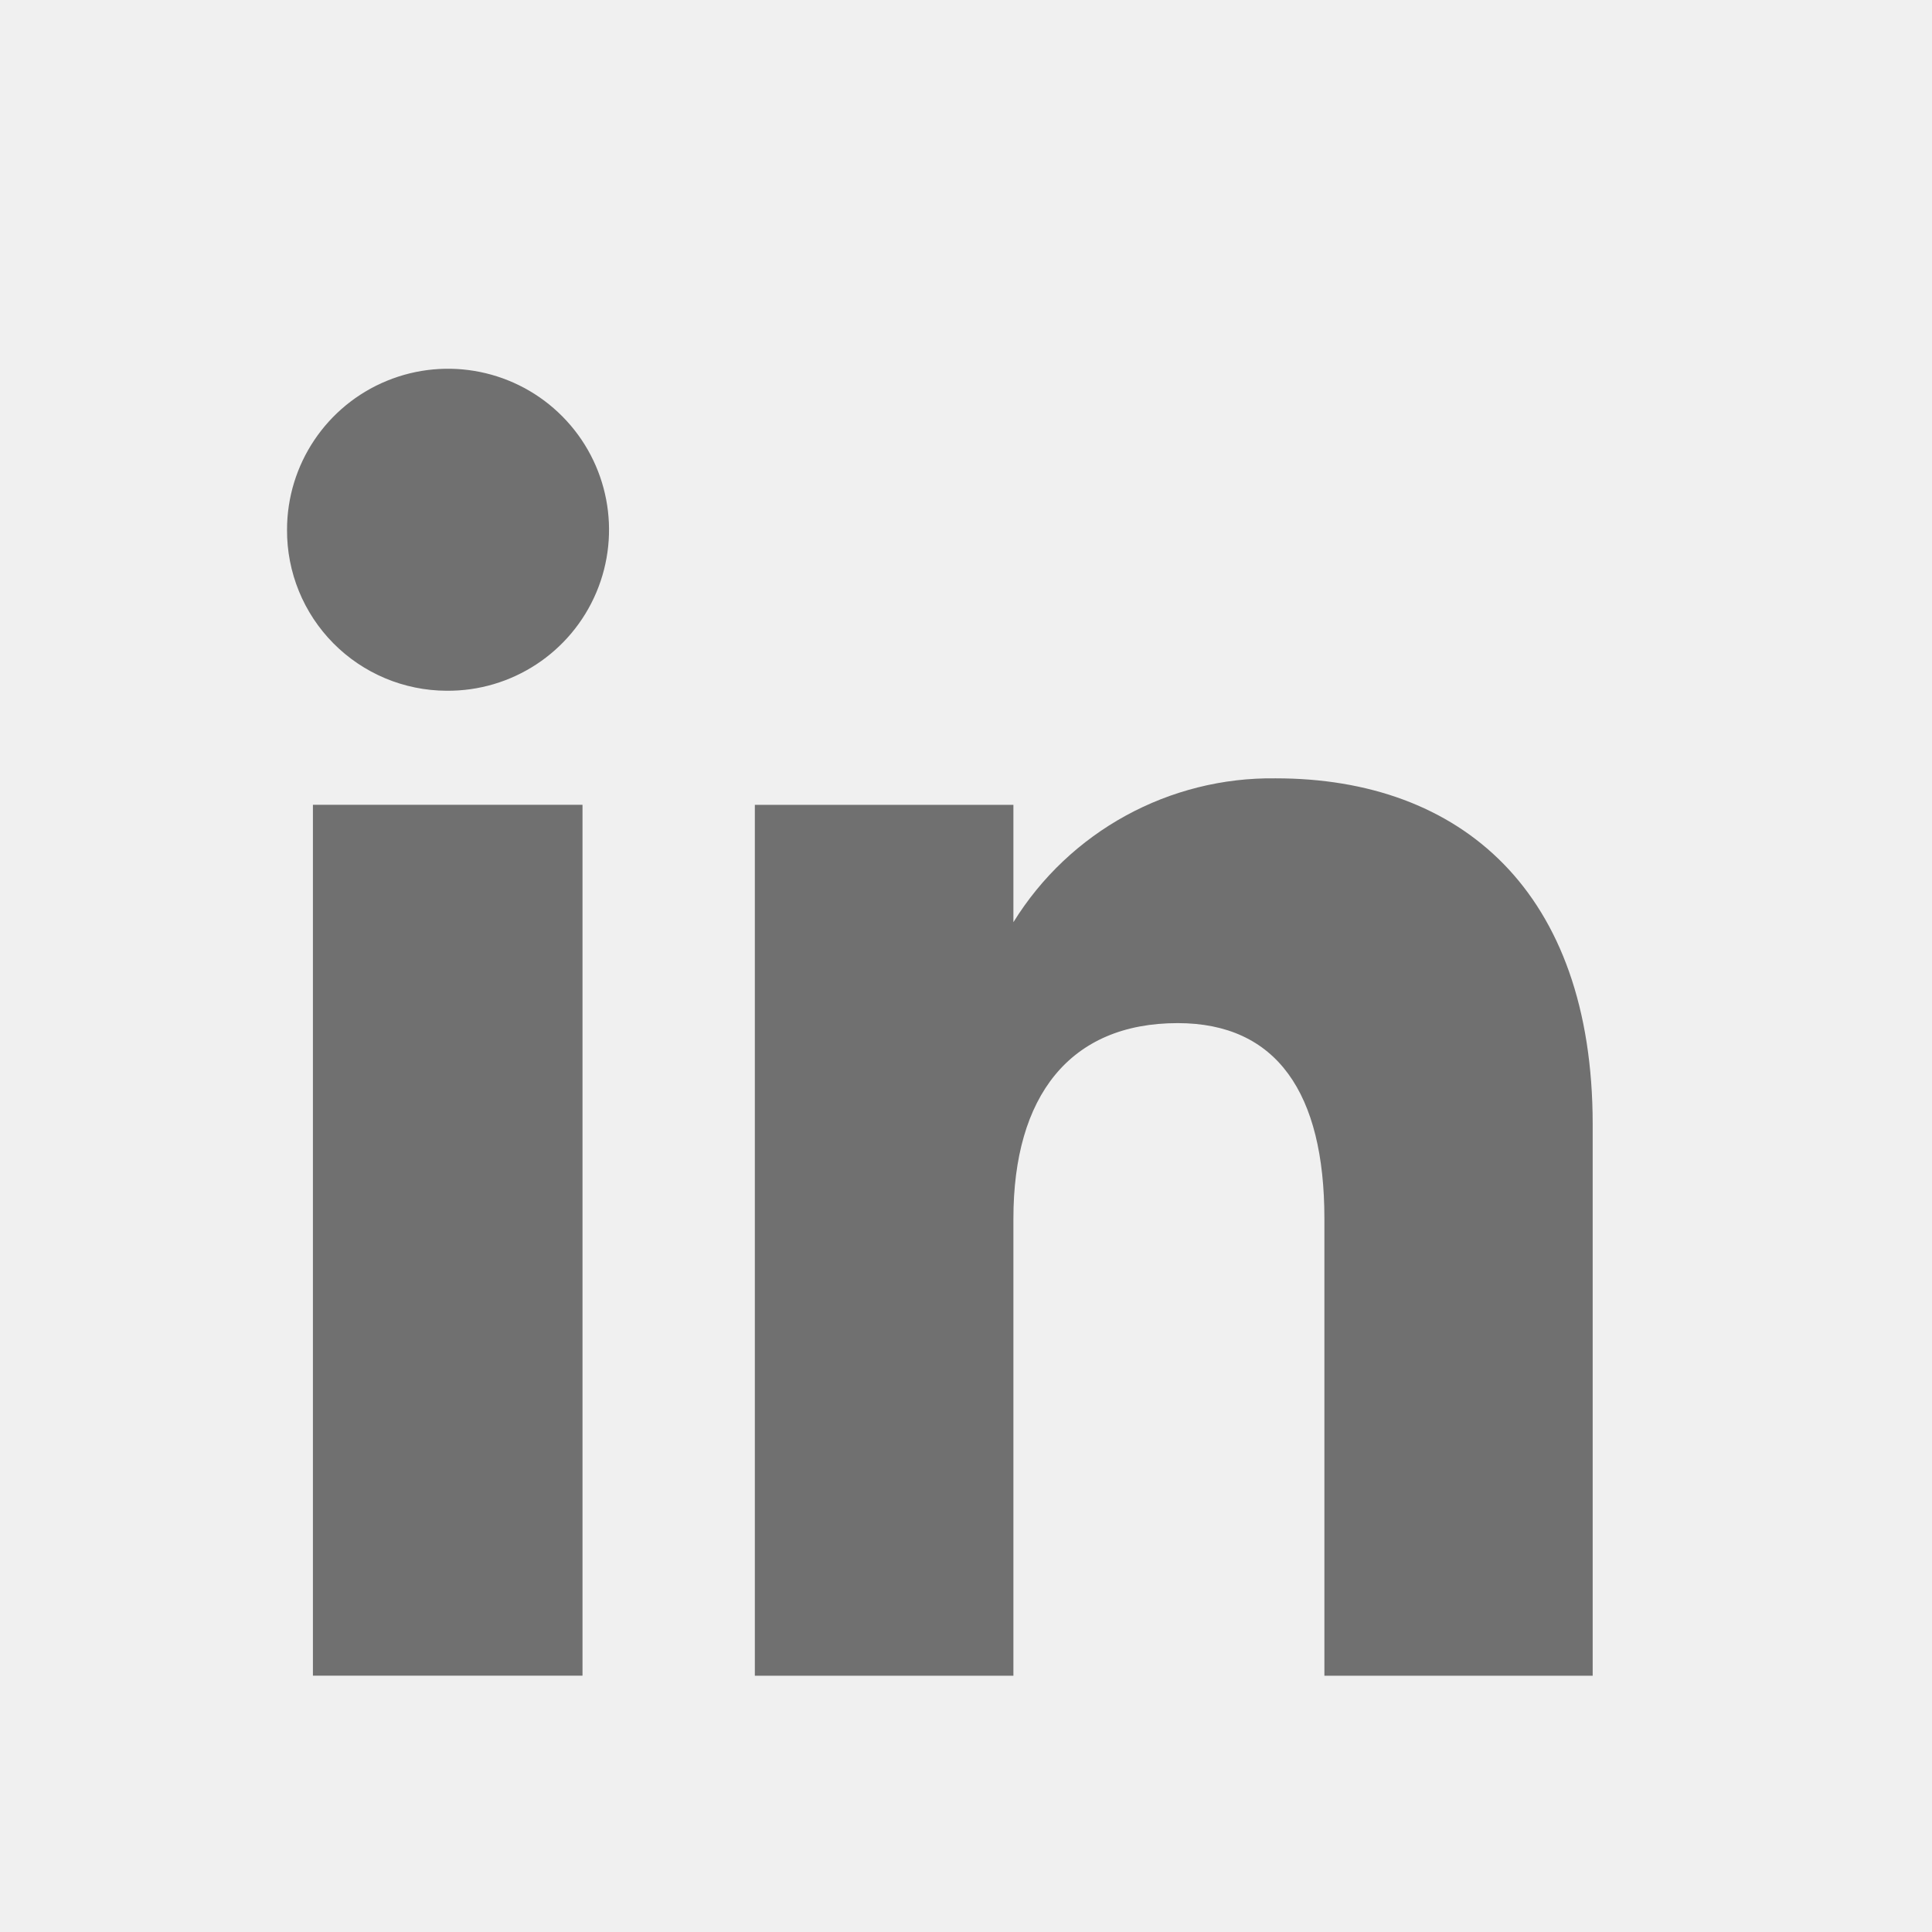
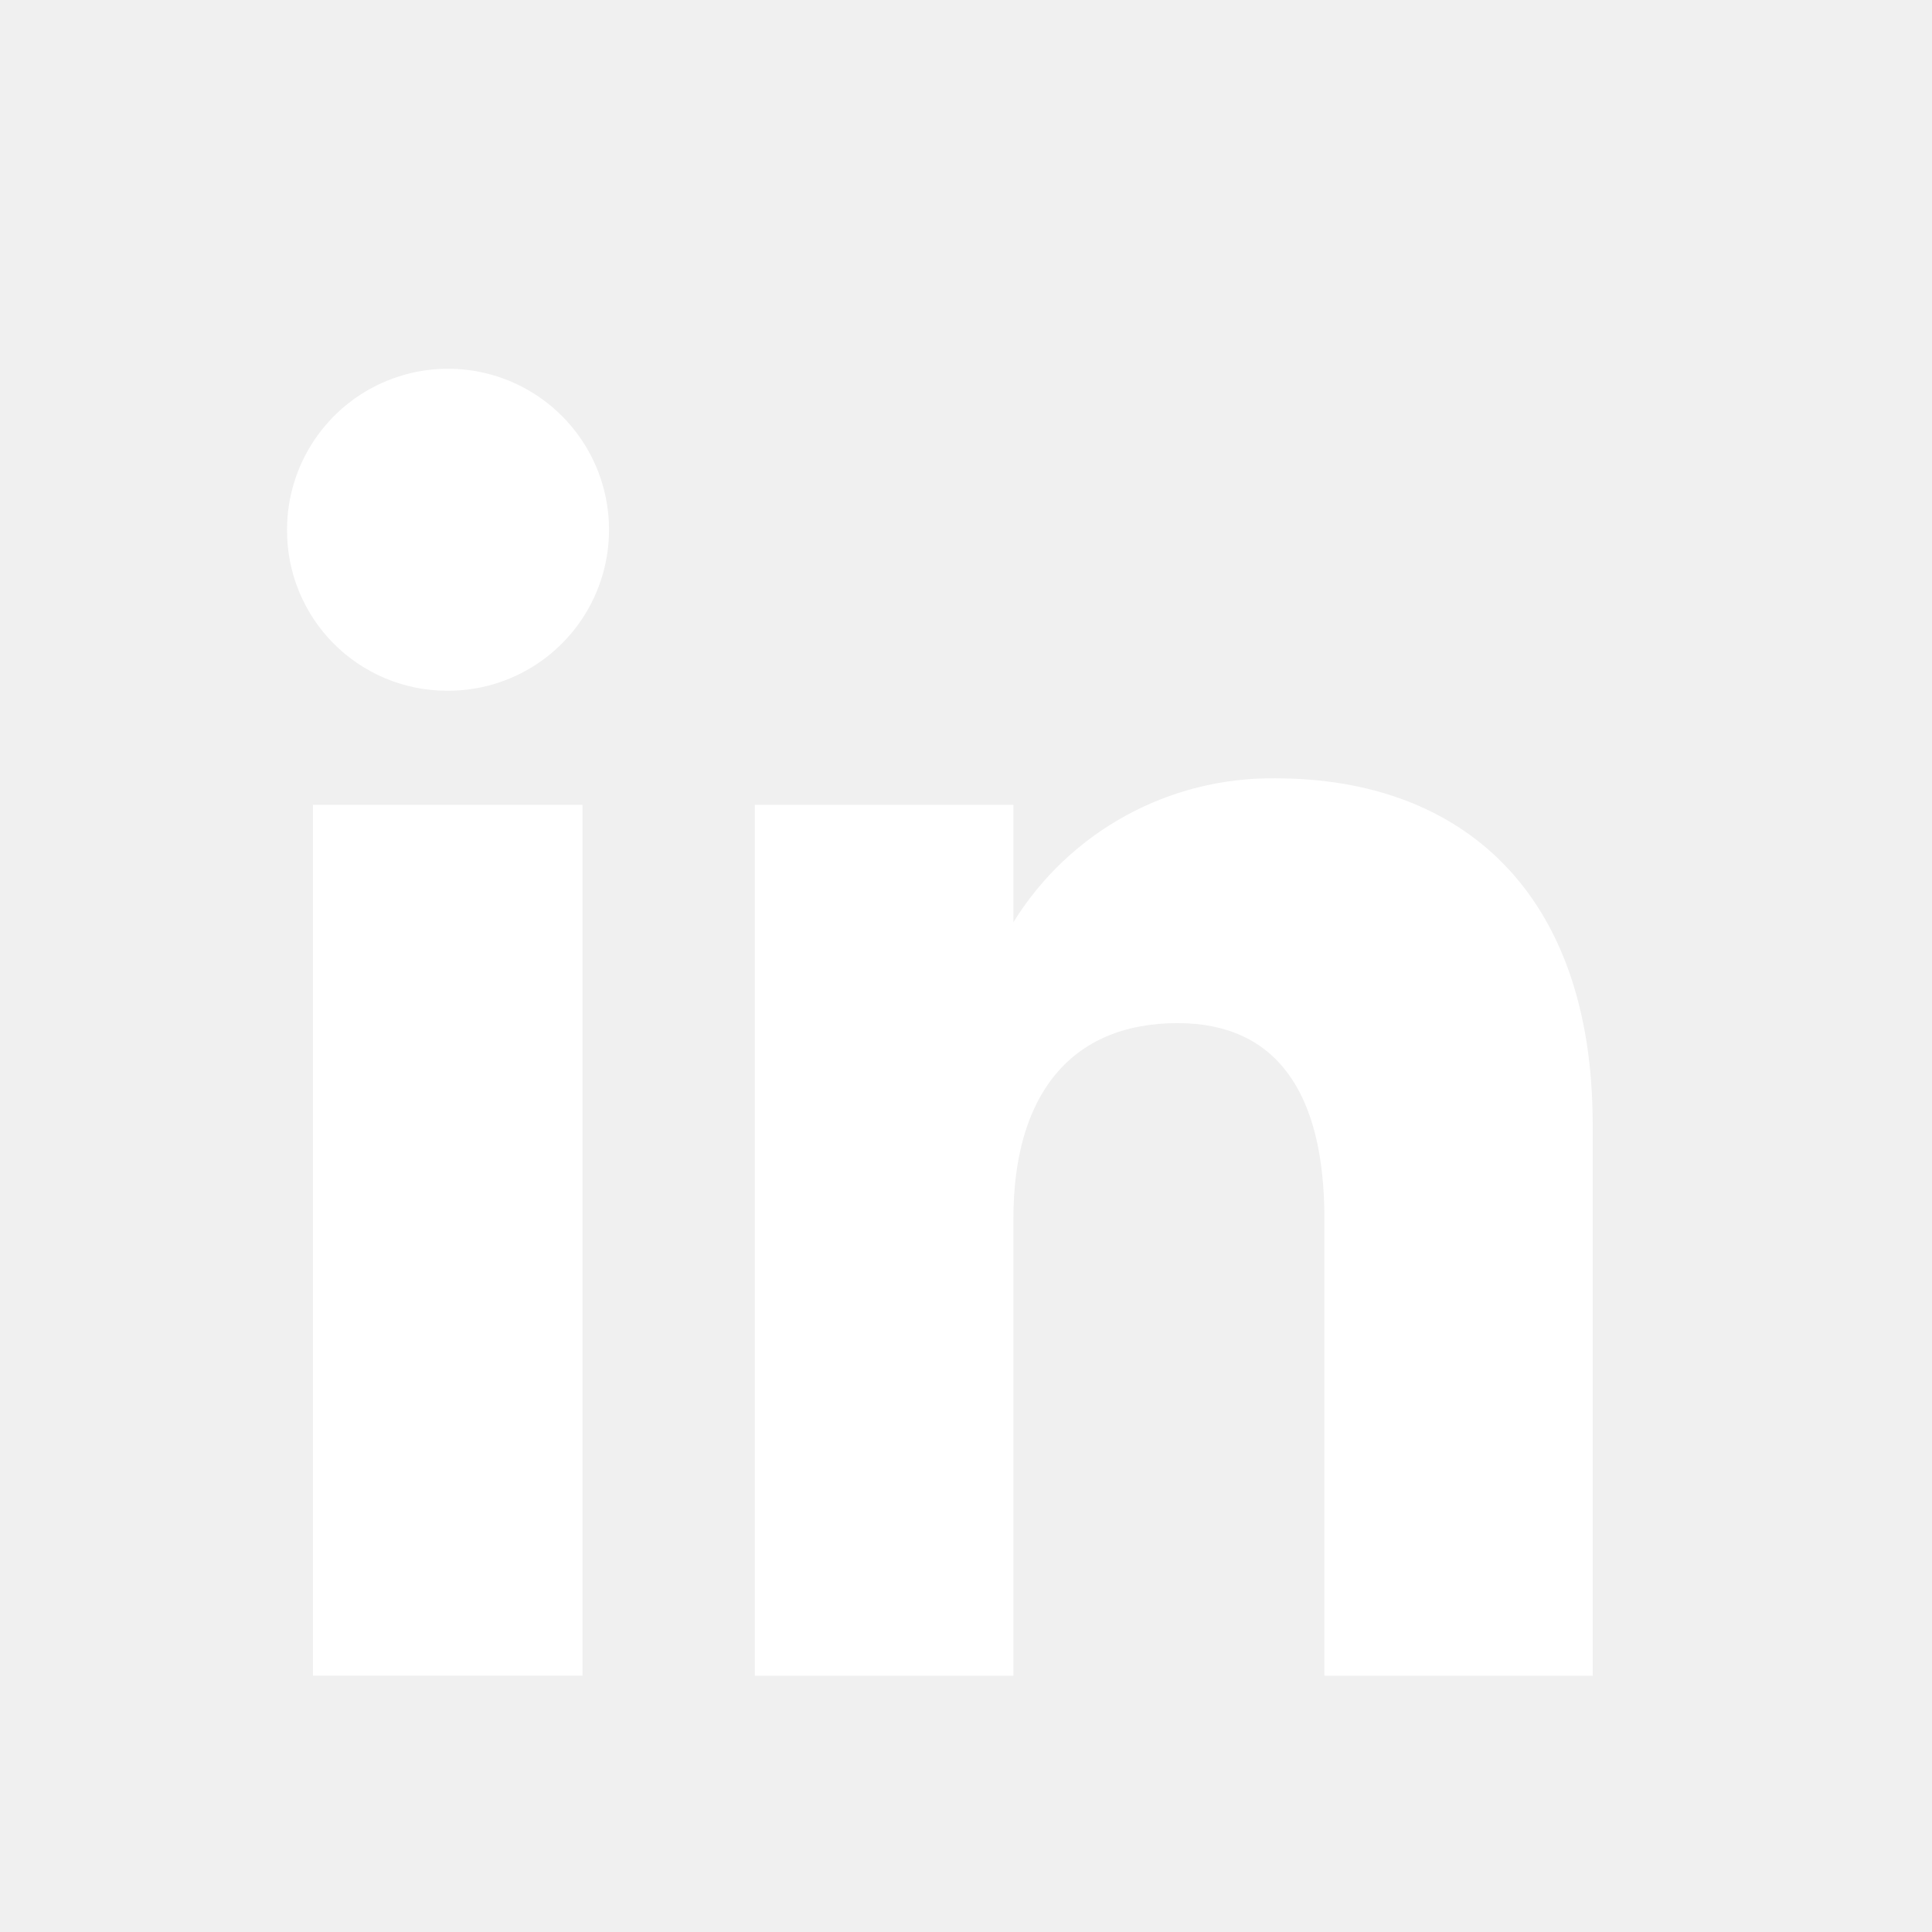
<svg xmlns="http://www.w3.org/2000/svg" width="30" height="30" viewBox="0 0 30 30">
  <defs>
-     <style>.a{fill:#fff;stroke:#707070;opacity:0;}.b{fill:#707070;}.c{stroke:none;}.d{fill:none;}</style>
+     <style>.a{fill:#fff;stroke:#fff;opacity:0;}.b{fill:#fff;}.c{stroke:none;}.d{fill:none;}</style>
  </defs>
  <g transform="translate(16687 -4457)">
    <g class="a" transform="translate(-16687 4457)">
      <rect class="c" width="30" height="30" />
      <rect class="d" x="0.5" y="0.5" width="29" height="29" />
    </g>
    <g transform="translate(-16682.543 4462.736)">
      <rect class="b" width="4.186" height="13.523" transform="translate(0.402 6.761)" />
      <path class="b" d="M183.863,202.607a2.5,2.5,0,1,0-2.475-2.5A2.486,2.486,0,0,0,183.863,202.607Z" transform="translate(-181.388 -197.617)" />
    </g>
    <path class="b" d="M198.283,215.711c0-1.9.875-3.034,2.551-3.034,1.539,0,2.278,1.087,2.278,3.034v7.1h4.166v-8.562c0-3.622-2.053-5.373-4.92-5.373a4.715,4.715,0,0,0-4.075,2.234v-1.822h-4.015v13.523h4.015Z" transform="translate(-16869.547 4260.21)" />
  </g>
</svg>
